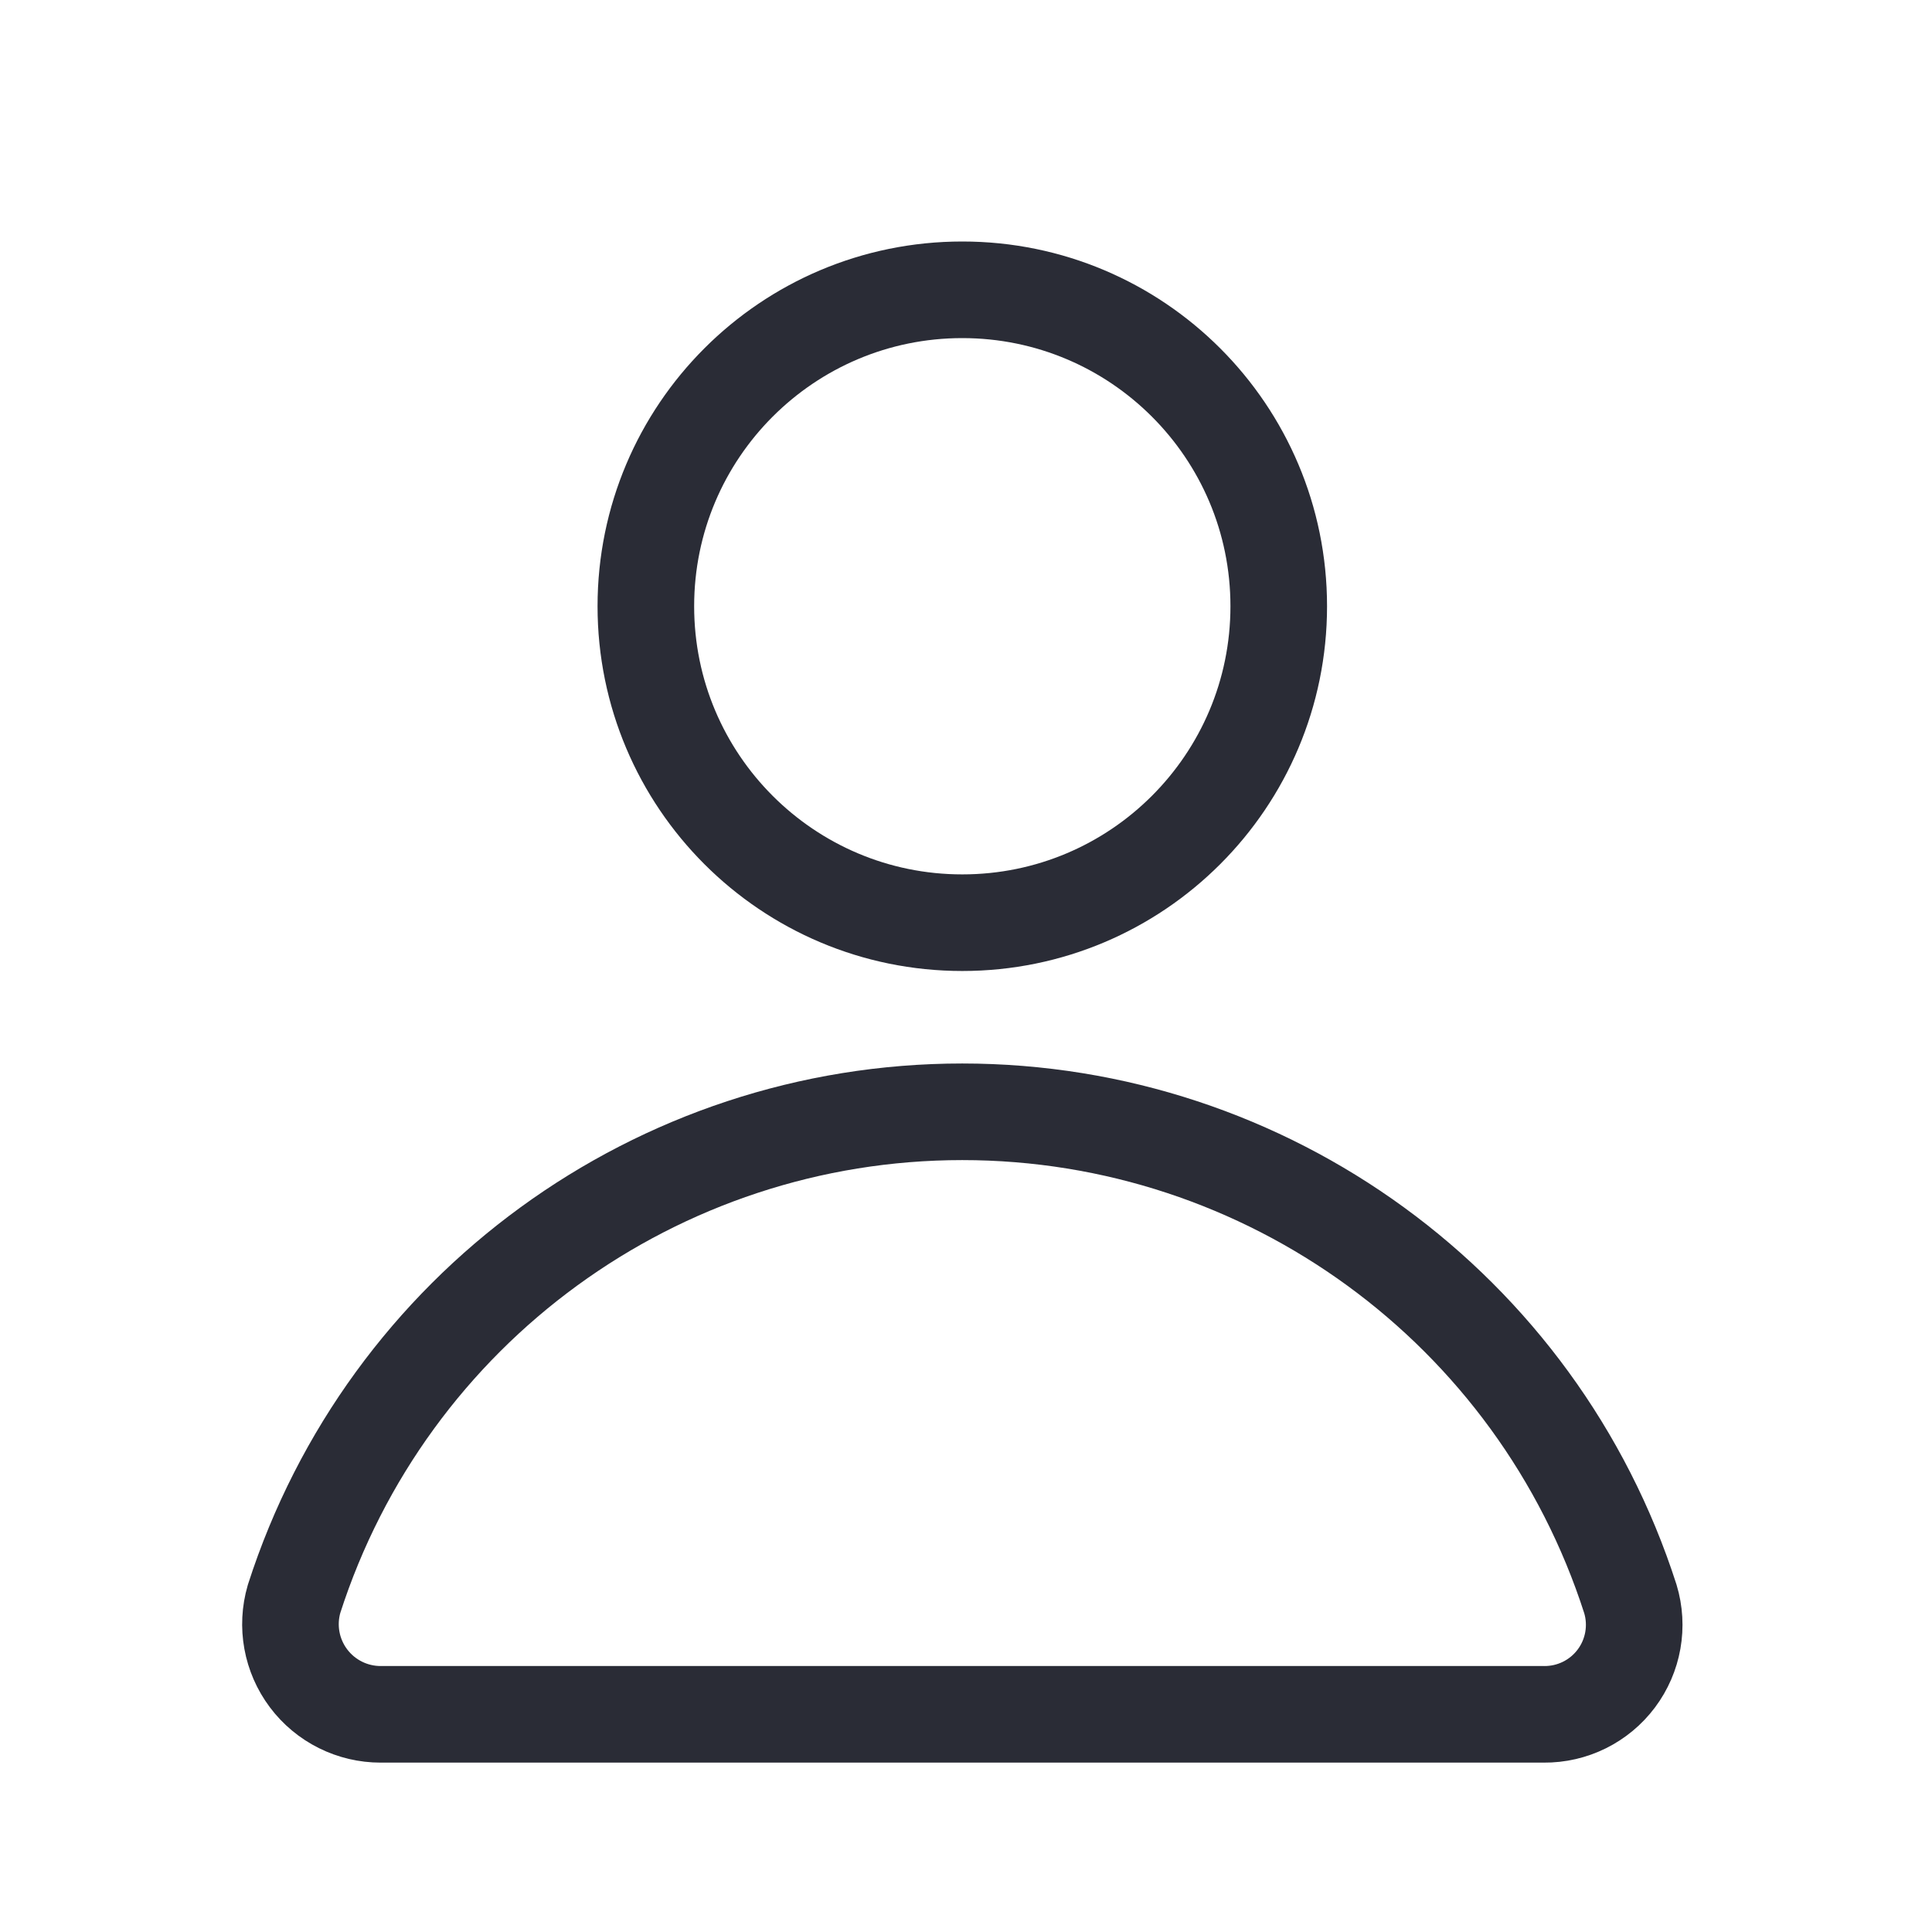
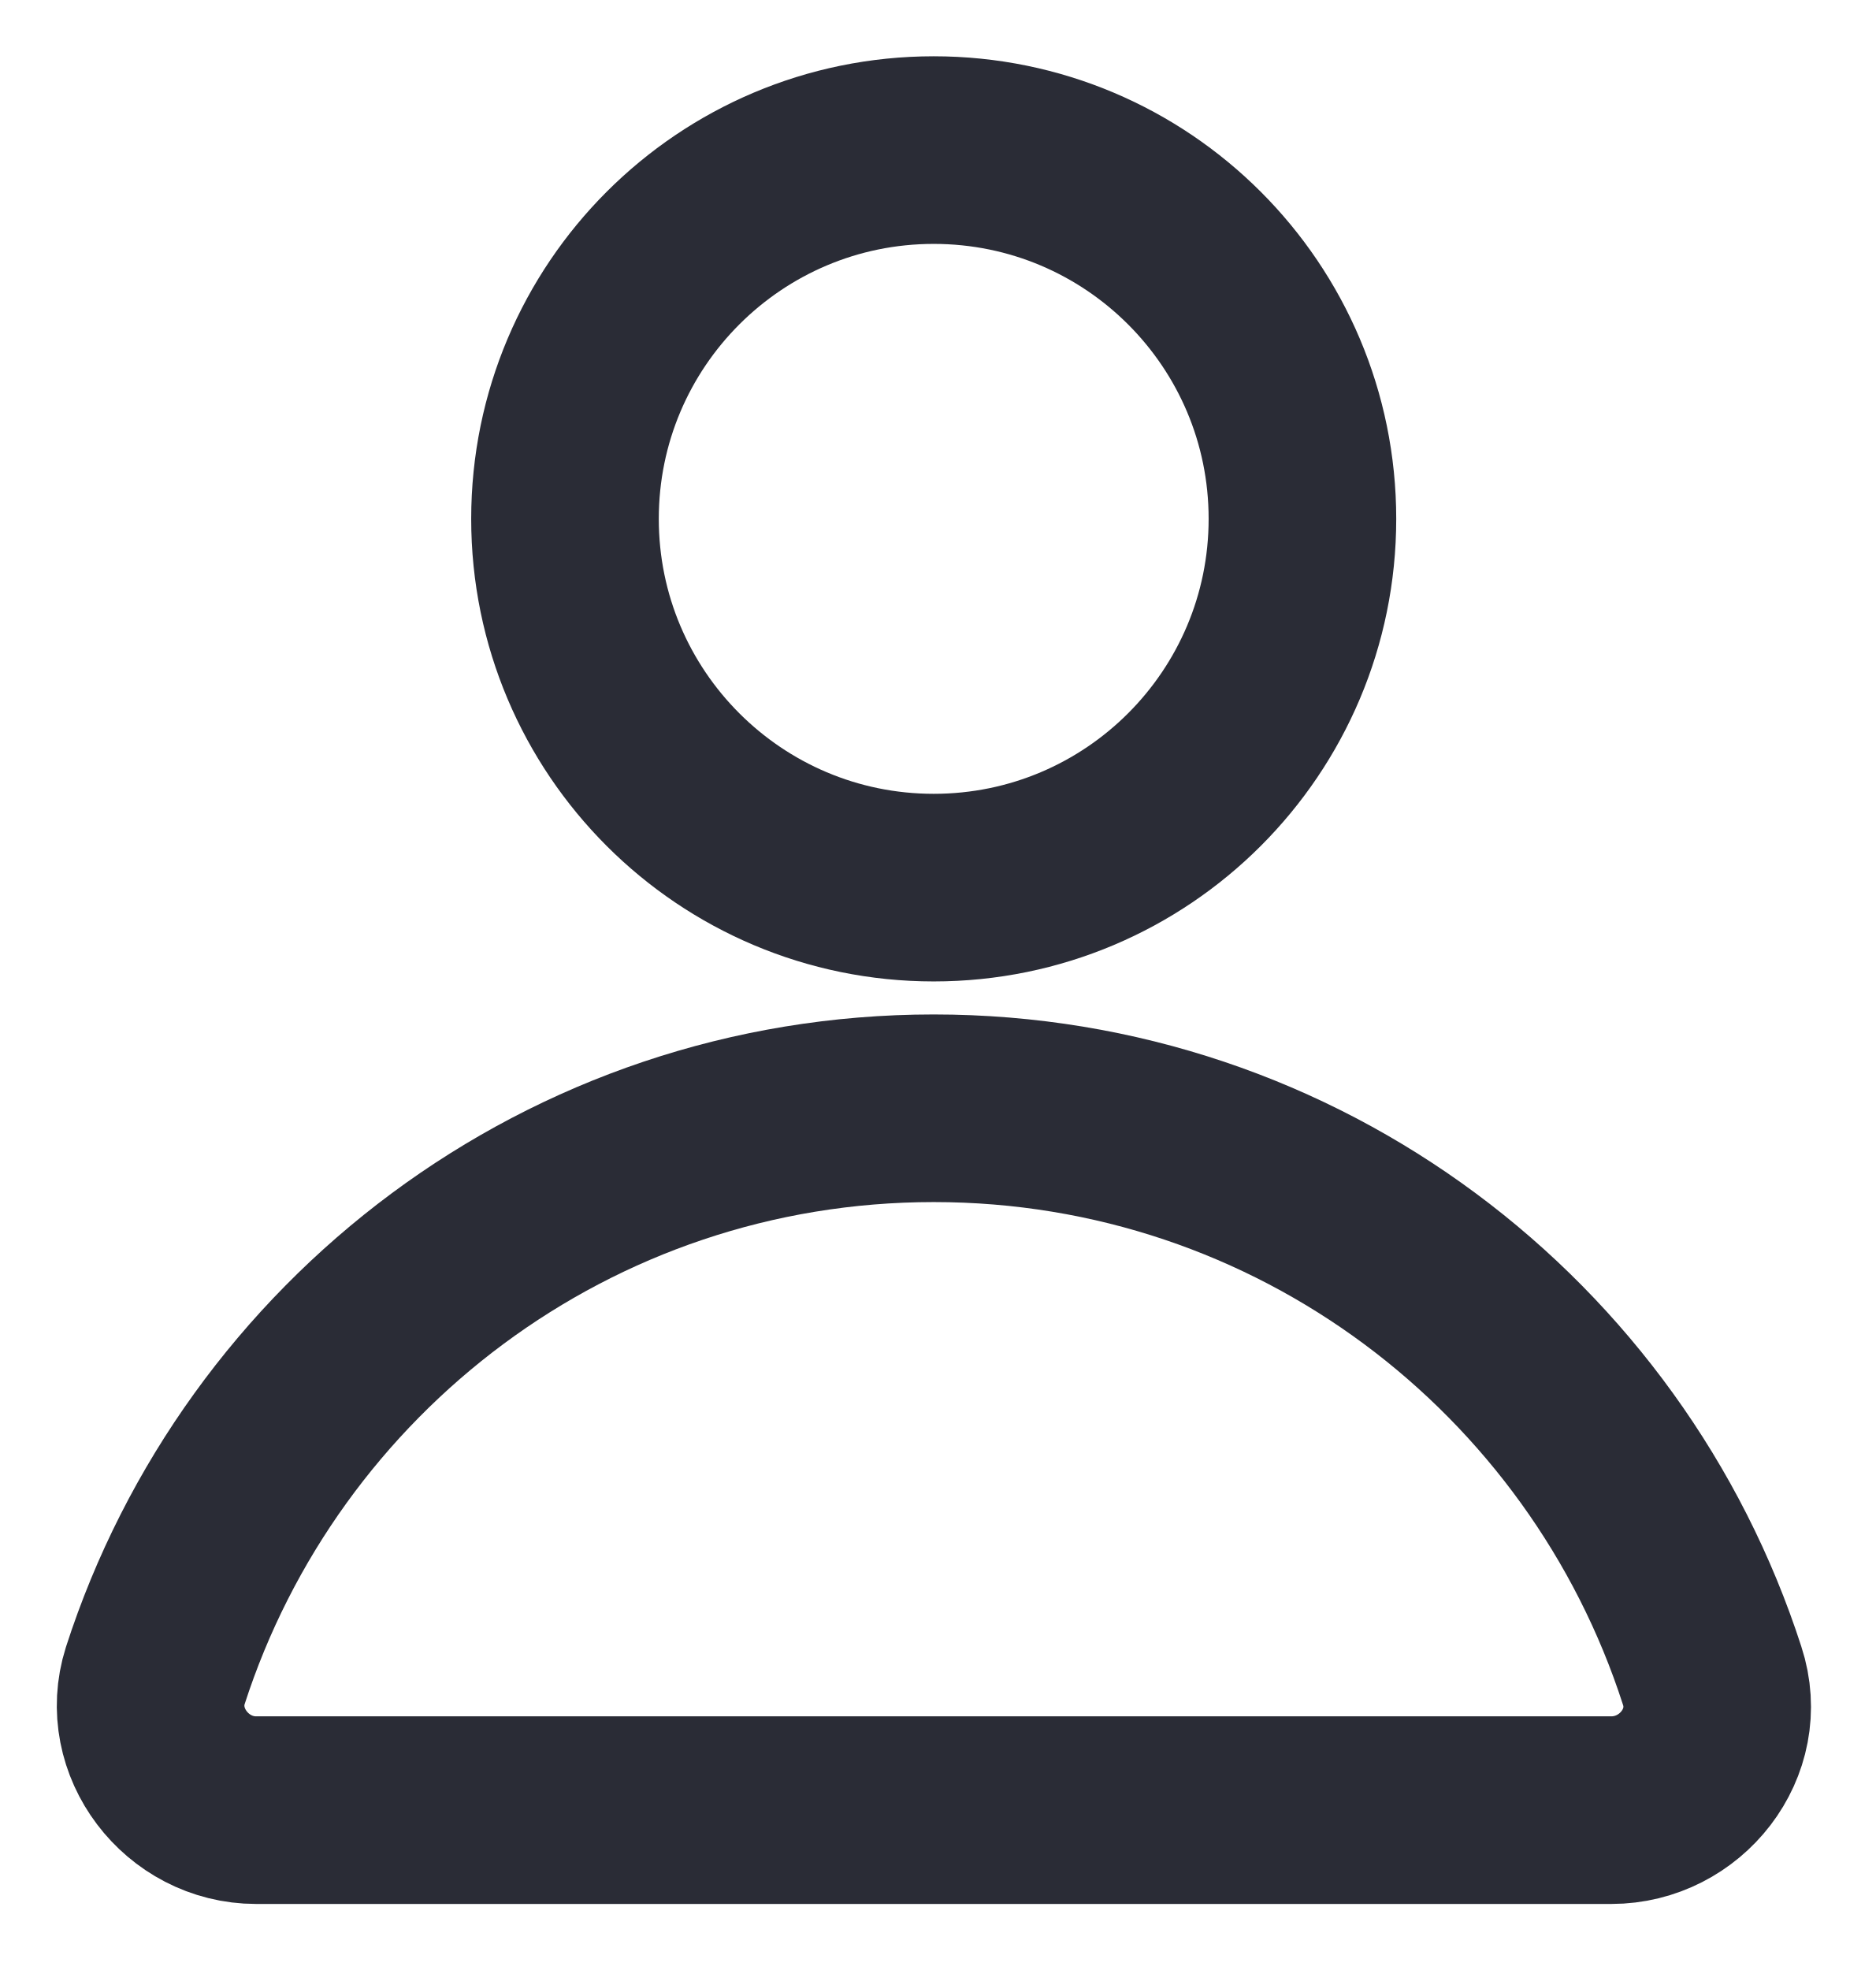
- <svg xmlns="http://www.w3.org/2000/svg" id="icon" viewBox="0 0 24 24">
-   <defs>
-     <style>
-       .cls-1, .cls-3 {
-         fill: none;
-       }
- 
-       .cls-2 {
-         clip-path: url(#clip-path);
-       }
- 
-       .cls-3 {
-         stroke: #2A2C36;
-         stroke-linecap: round;
-         stroke-linejoin: round;
-         stroke-miterlimit: 10;
-         stroke-width: 1.2px;
-         stroke-dasharray: 0 0;
-       }
-     </style>
-     <clipPath id="clip-path">
-       <rect id="icon_Background_Mask_" data-name="icon (Background/Mask)" class="cls-1" width="24" height="24" />
-     </clipPath>
-   </defs>
-   <rect id="icon_Background_Mask_2" data-name="icon (Background/Mask)" class="cls-1" width="24" height="24" />
-   <g id="icon-2" data-name="icon" class="cls-2">
-     <g id="Group_1686" data-name="Group 1686" transform="translate(3.605 3.6)">
-       <path id="Vector" class="cls-3" d="M3.931,7.862A3.931,3.931,0,1,1,7.862,3.931,3.931,3.931,0,0,1,3.931,7.862Z" transform="translate(4.418)" />
-       <path id="Vector-2" data-name="Vector" class="cls-3" d="M16.648,6.048a8.718,8.718,0,0,0-16.6,0A1.12,1.12,0,0,0,1.125,7.482H15.573A1.112,1.112,0,0,0,16.648,6.048Z" transform="translate(0 10.214)" />
+ <svg xmlns="http://www.w3.org/2000/svg" width="20px" height="21px" viewBox="0 0 20 21" version="1.1">
+   <g id="Page-1" stroke="none" stroke-width="1" fill="none" fill-rule="evenodd" stroke-dasharray="0,0" stroke-linecap="round" stroke-linejoin="round">
+     <g id="icon" transform="translate(1, 1)" stroke="#2A2C36" stroke-width="2">
+       <g id="Group-1686" transform="translate(0.605469, 0.599976)">
+         <path d="M8.349,7.862 C6.178,7.862 4.418,6.102 4.418,3.931 C4.418,1.76 6.178,0 8.349,0 C10.52,0 12.28,1.76 12.28,3.931 C12.28,6.102 10.52,7.862 8.349,7.862 Z" id="Vector" />
+         <path d="M16.648,16.262 C15.517,12.757 12.236,10.214 8.349,10.214 C4.463,10.214 1.181,12.757 0.05,16.262 C-0.174,16.968 0.386,17.696 1.125,17.696 L15.573,17.696 C16.312,17.696 16.884,16.979 16.648,16.262 Z" id="Vector" fill-rule="nonzero" />
+       </g>
    </g>
  </g>
</svg>
